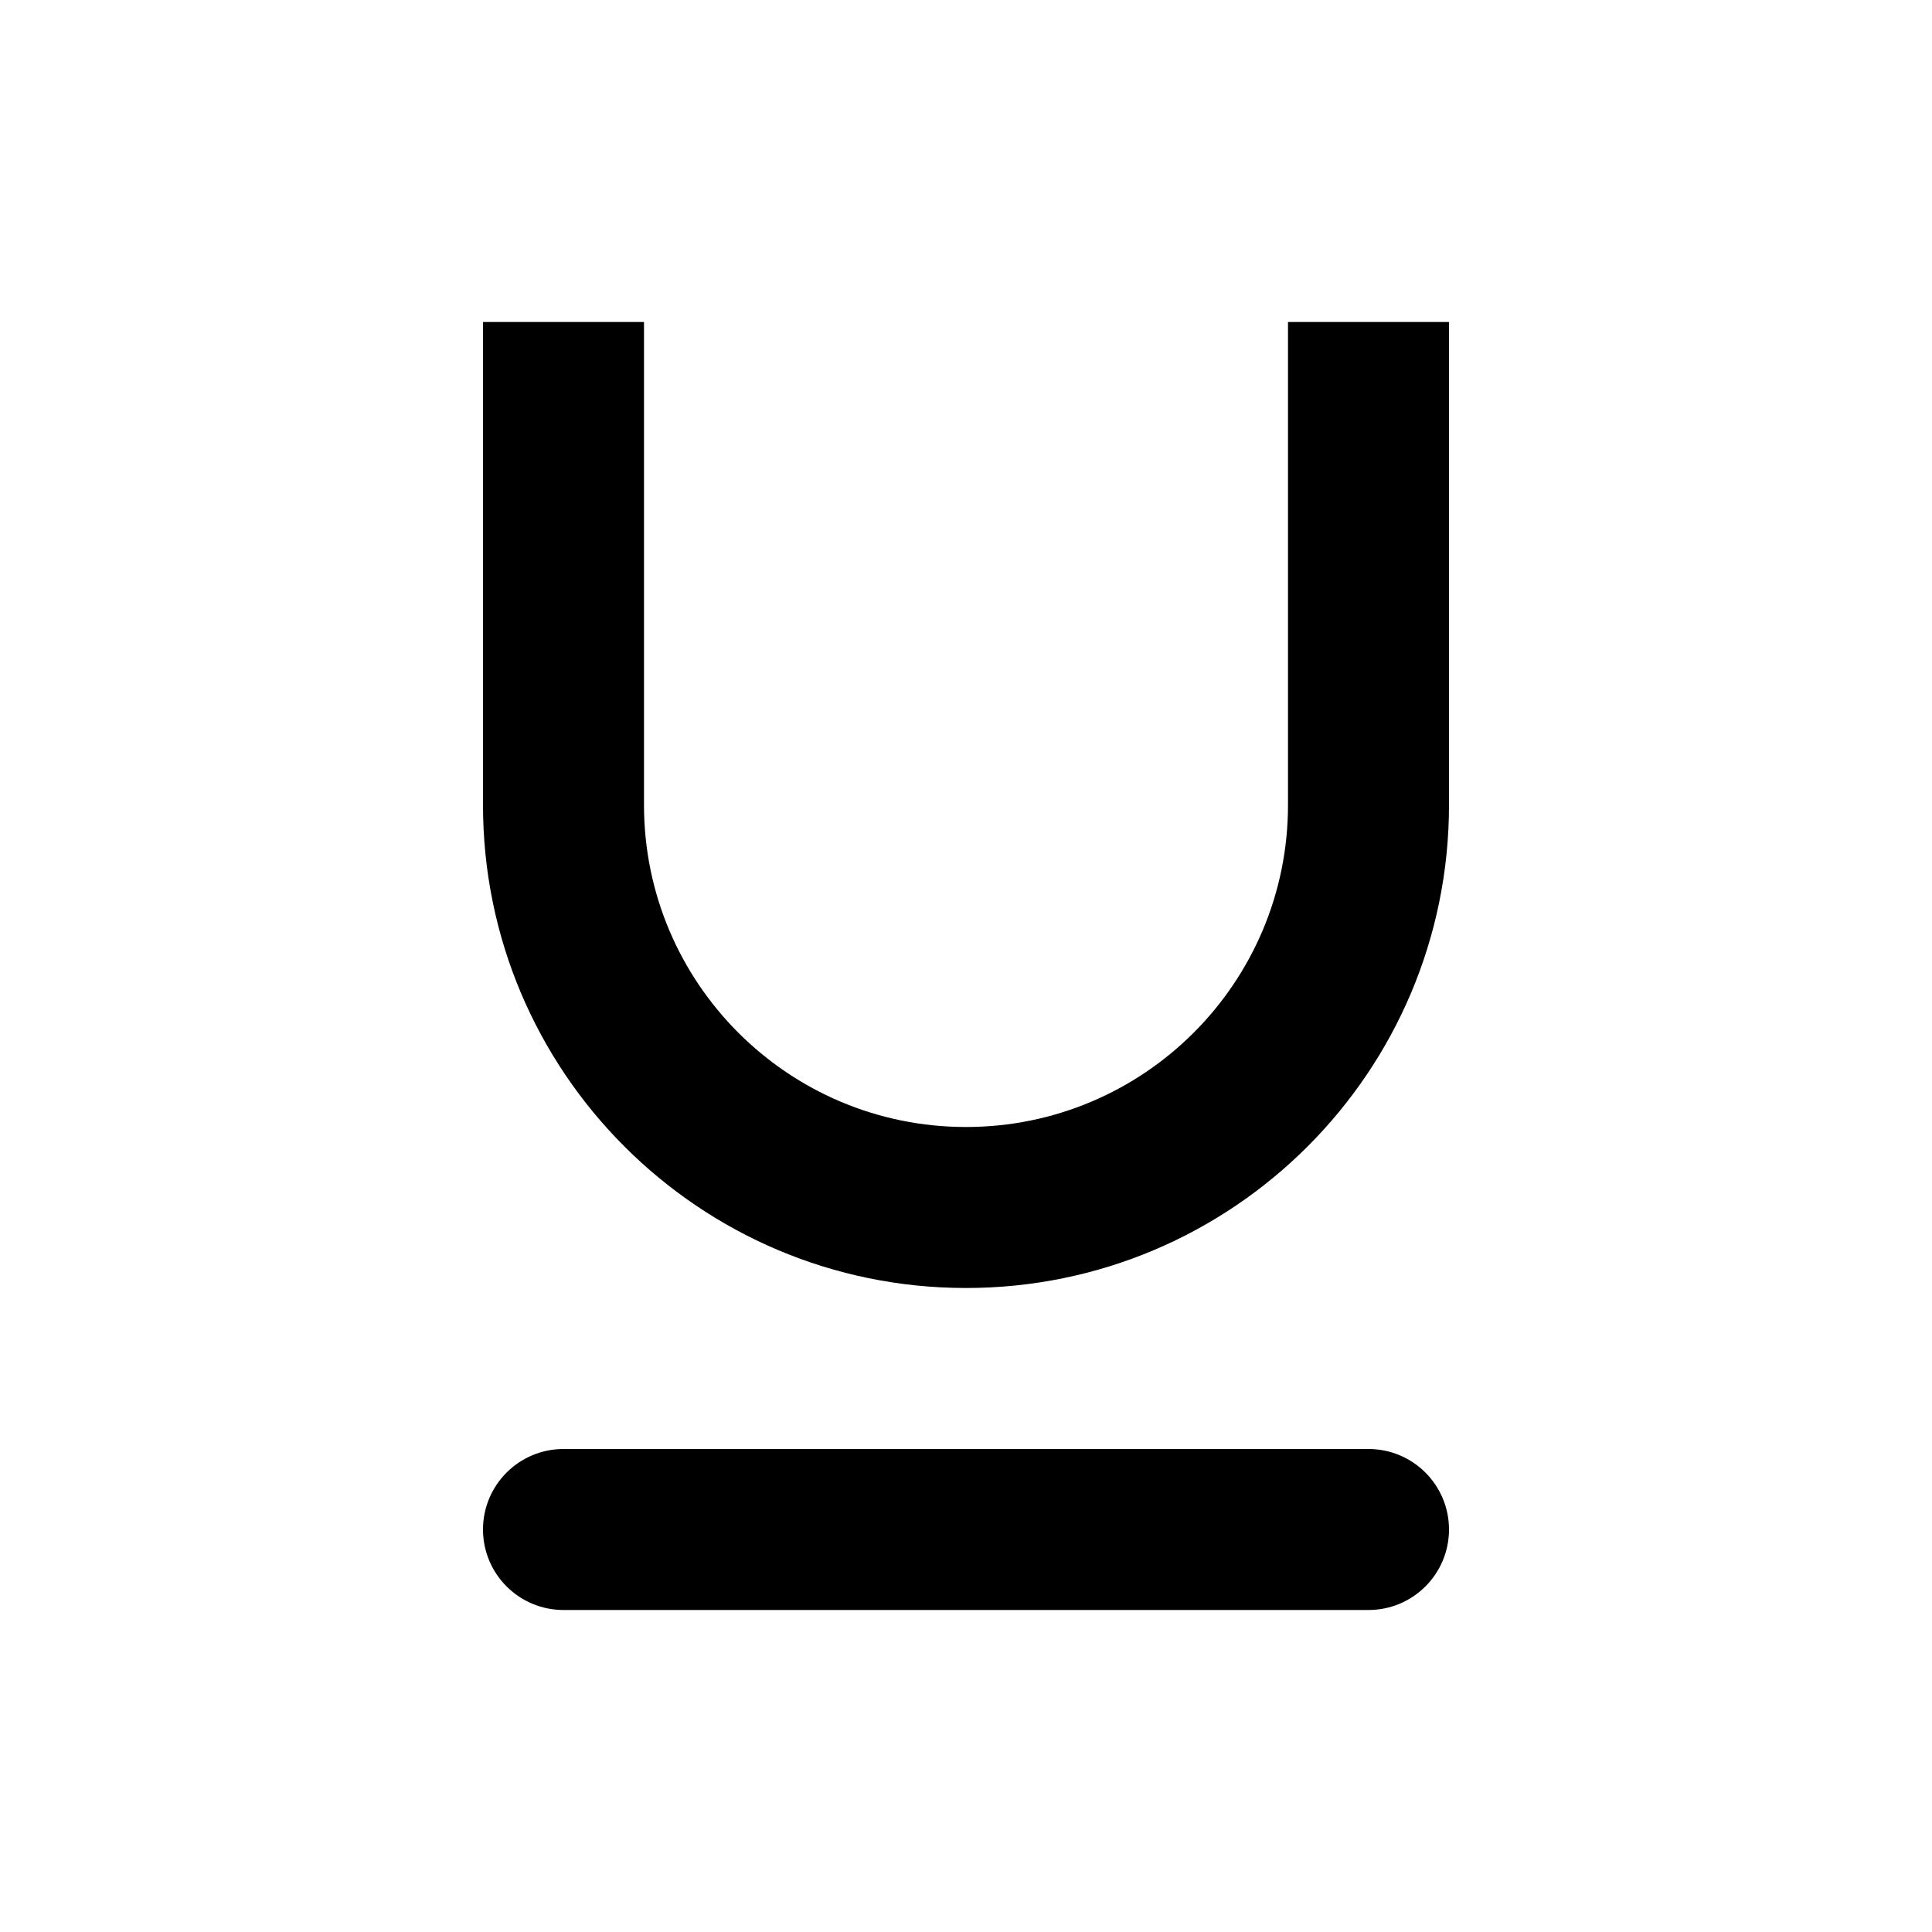
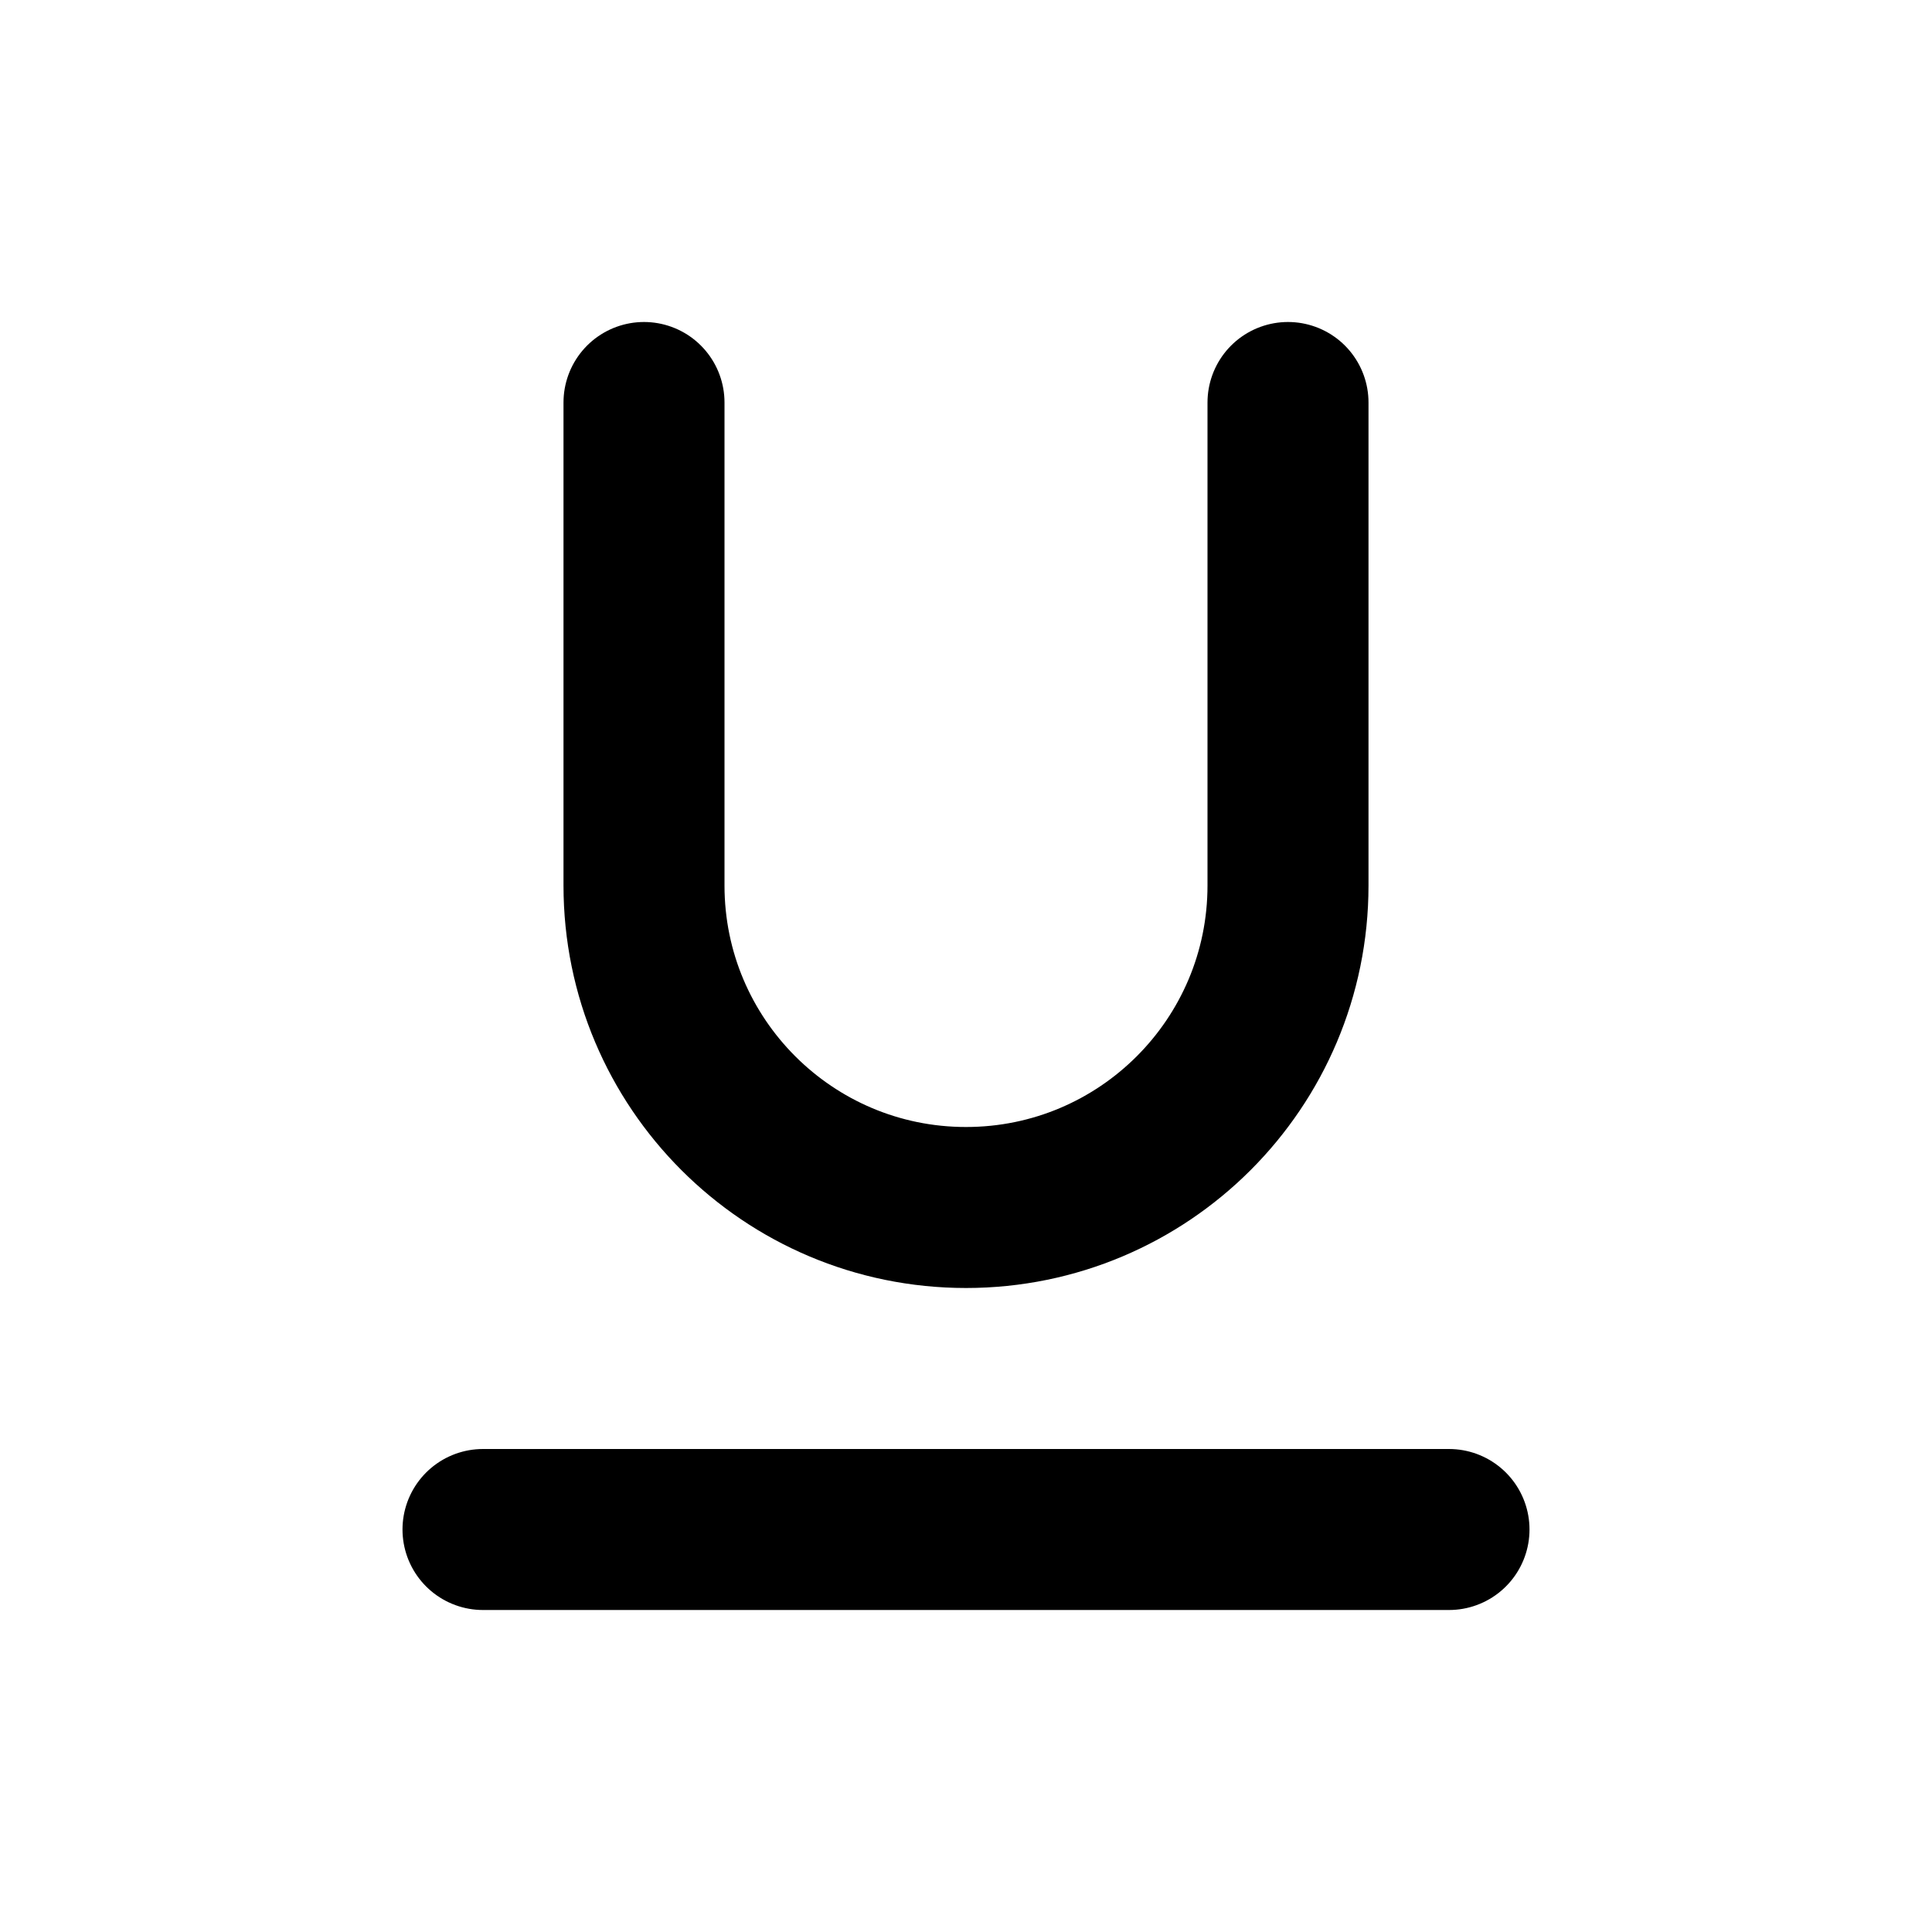
- <svg xmlns="http://www.w3.org/2000/svg" fill="none" height="24" width="24">
-   <path d="M6 10V4h2v6a4 4 0 0 0 8 0V4h2v6a6 6 0 0 1-12 0ZM7 18a1 1 0 1 0 0 2h10a1 1 0 1 0 0-2H7Z" fill="currentColor" />
+ <svg xmlns="http://www.w3.org/2000/svg" width="24" height="24" fill="none">
+   <path d="M6 19h12M8 5v6a4 4 0 0 0 8 0V5" stroke="currentColor" stroke-width="2" stroke-linecap="round" stroke-linejoin="round" />
</svg>
